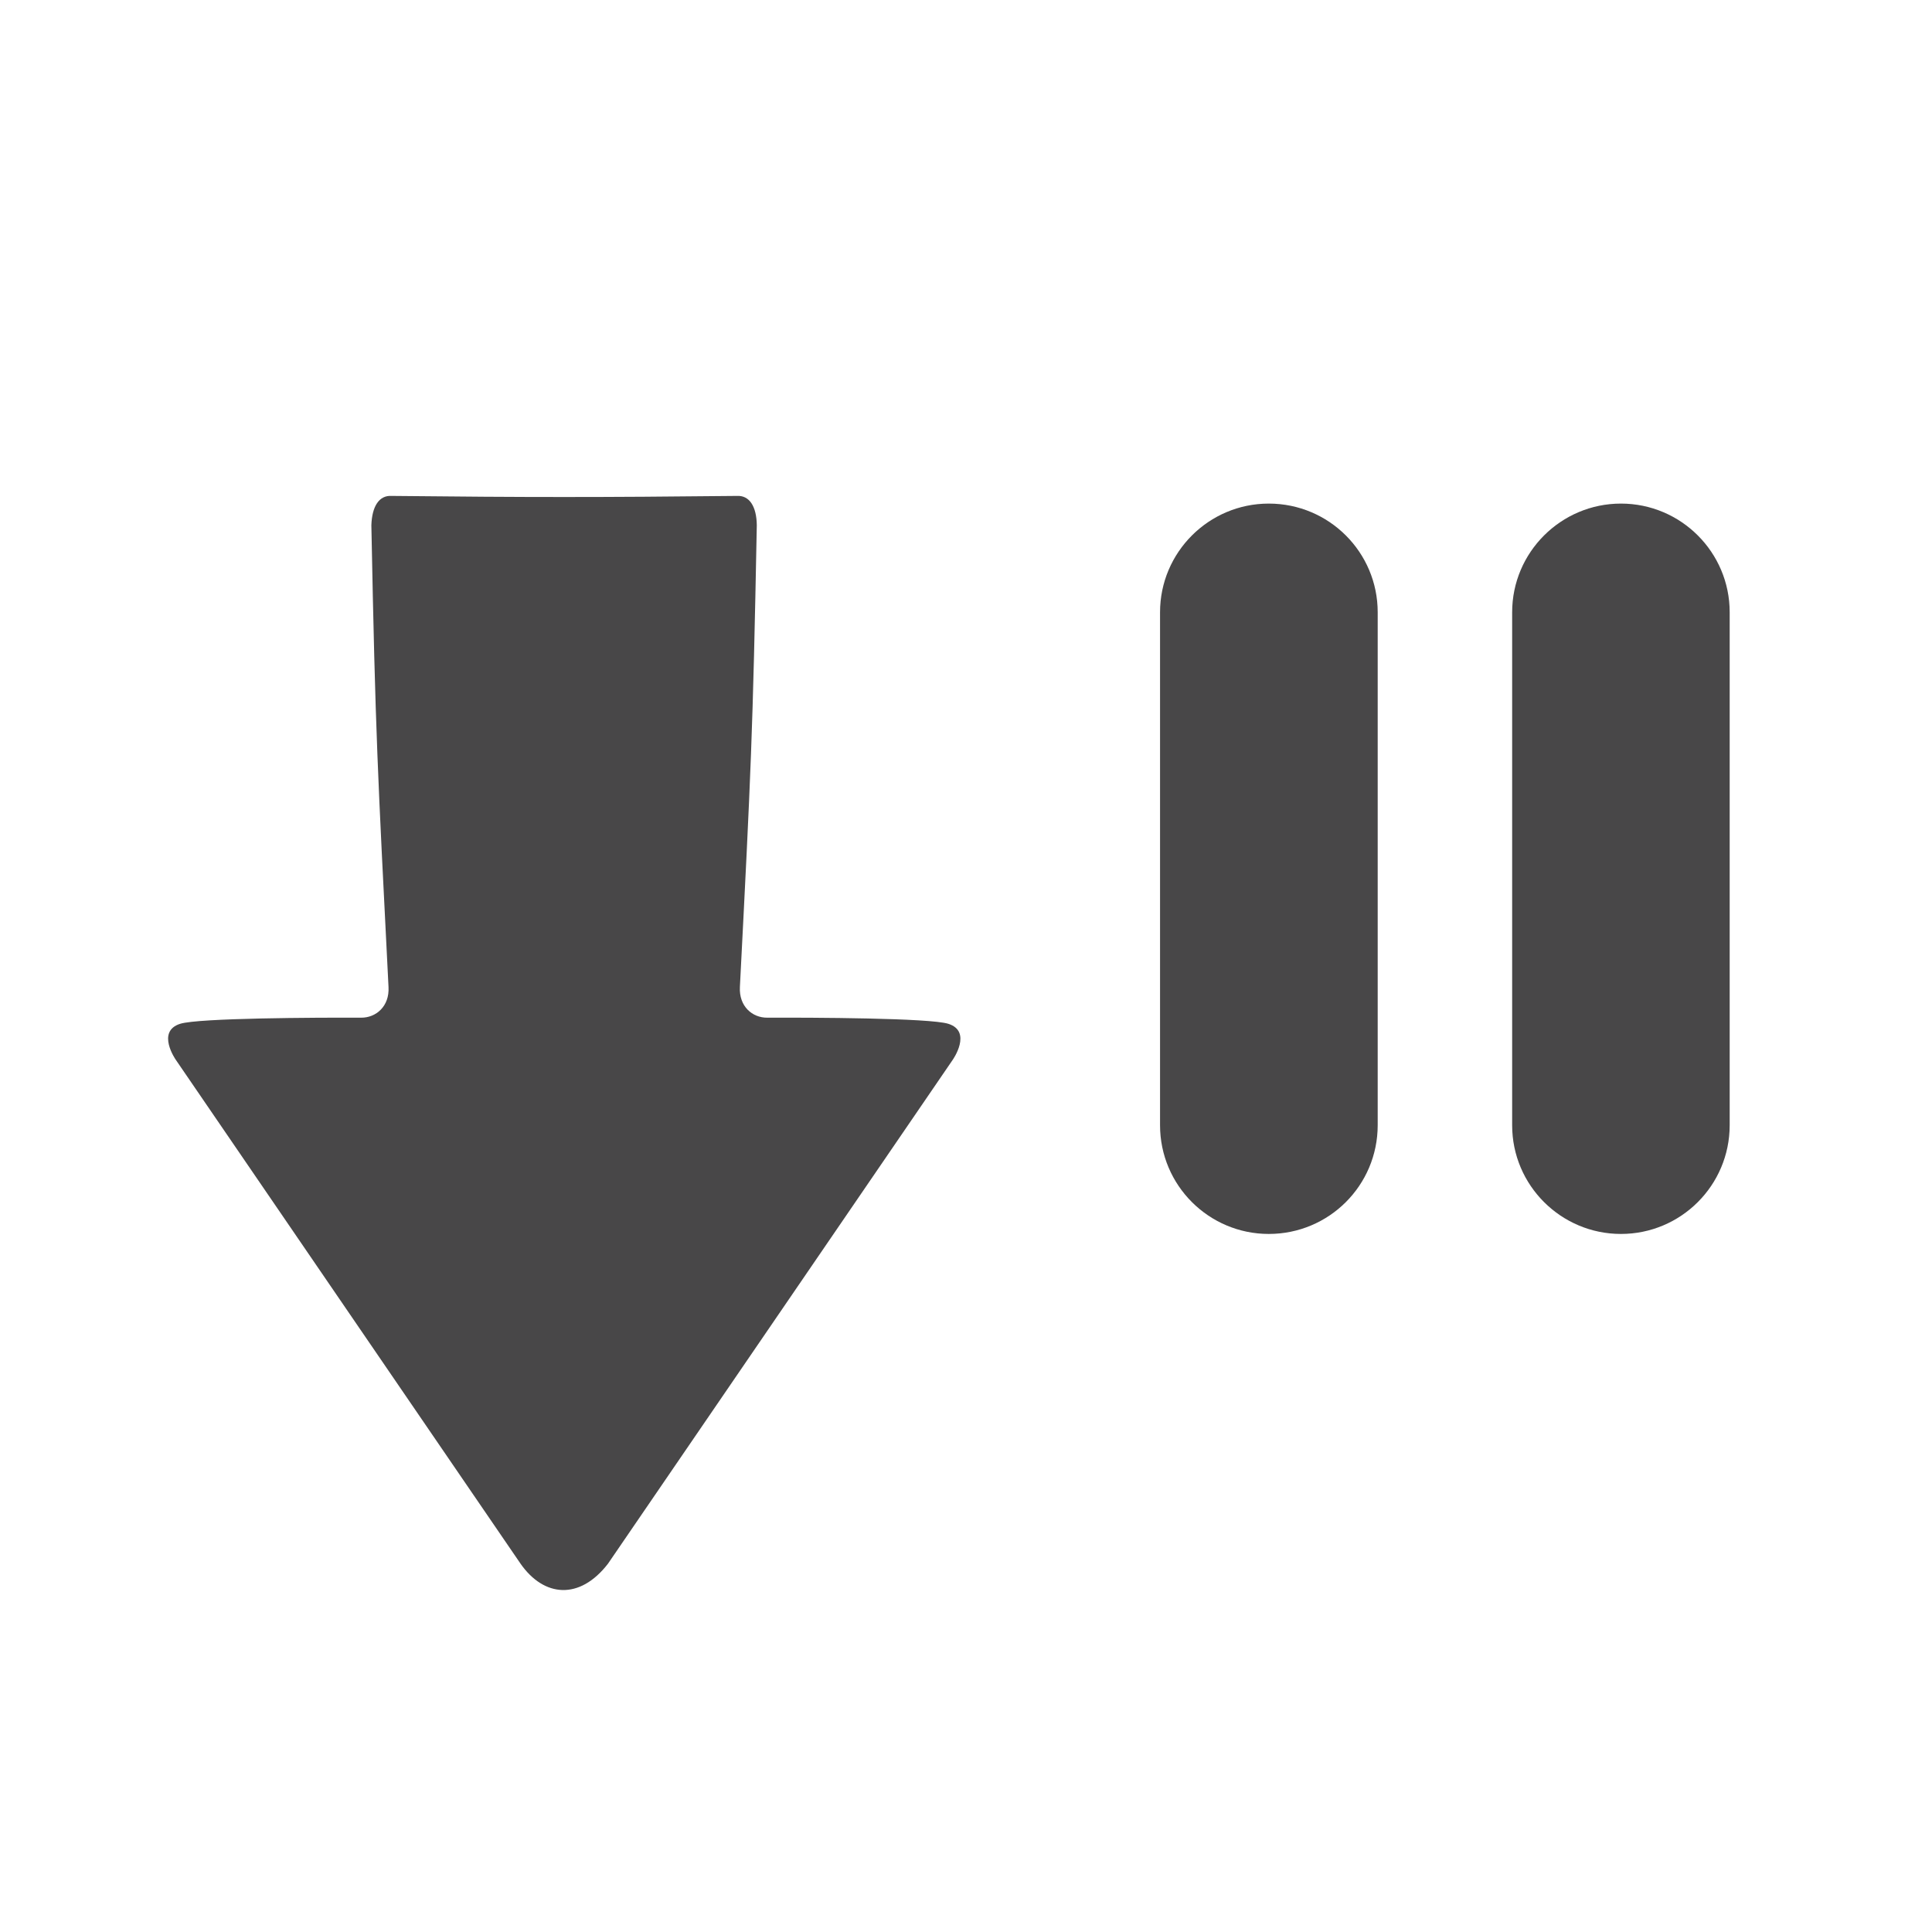
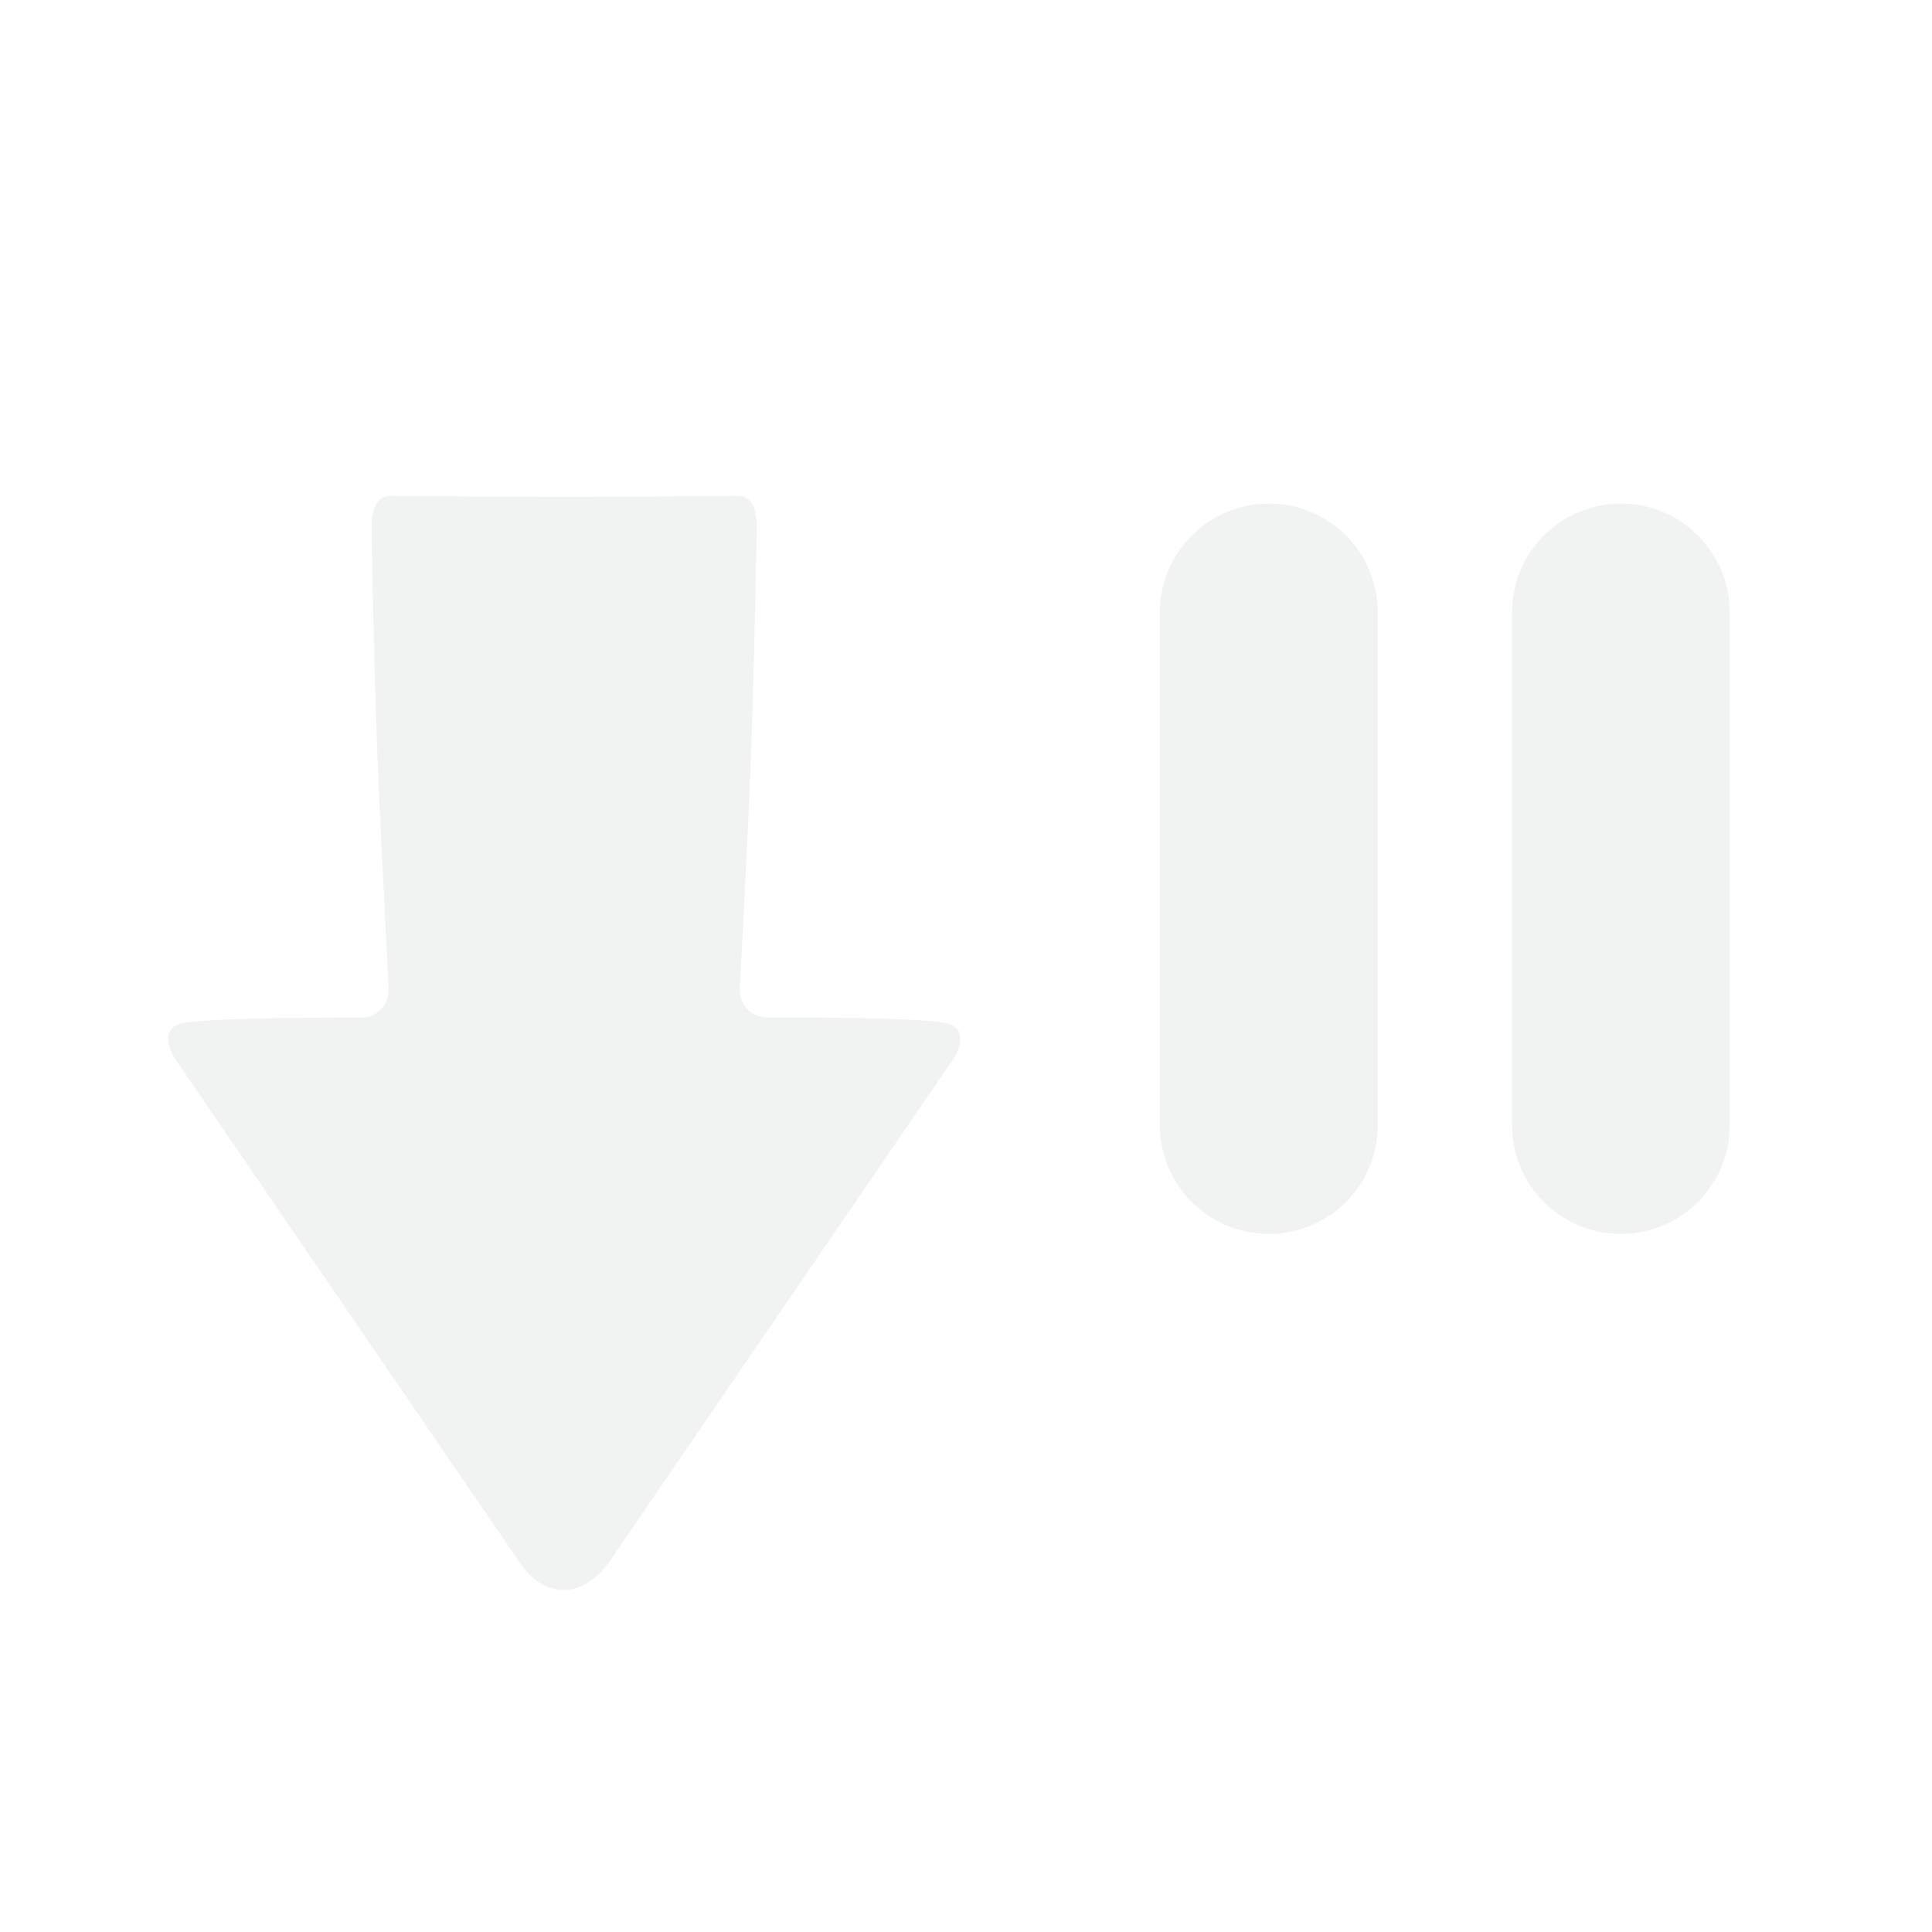
<svg xmlns="http://www.w3.org/2000/svg" version="1.1" id="svg3426" x="0px" y="0px" width="32px" height="32px" viewBox="0 0 32 32" enable-background="new 0 0 32 32" xml:space="preserve">
  <defs>
	
	
		</defs>
  <g>
    <g>
-       <path fill="#484748" d="M21.015,20.438c-0.993,0-1.801-0.806-1.801-1.8v-8.497c0-0.993,0.808-1.8,1.801-1.8    c0.998,0,1.804,0.807,1.804,1.8v8.497C22.818,19.633,22.013,20.438,21.015,20.438L21.015,20.438z" />
-       <path fill="#484748" d="M26.848,20.438c-0.993,0-1.802-0.806-1.802-1.8v-8.497c0-0.993,0.809-1.8,1.802-1.8    c0.994,0,1.801,0.807,1.801,1.8v8.497C28.648,19.633,27.841,20.438,26.848,20.438L26.848,20.438z" />
+       <path fill="#F1F2F2" d="M21.015,20.438c-0.993,0-1.803-0.806-1.803-1.799v-8.498c0-0.993,0.81-1.8,1.803-1.8    c0.998,0,1.804,0.807,1.804,1.8v8.498C22.818,19.633,22.013,20.438,21.015,20.438L21.015,20.438z" />
+       <path fill="#F1F2F2" d="M26.848,20.438c-0.993,0-1.804-0.806-1.804-1.799v-8.498c0-0.993,0.811-1.8,1.804-1.8    c0.992,0,1.801,0.807,1.801,1.8v8.498C28.648,19.633,27.841,20.438,26.848,20.438L26.848,20.438z" />
    </g>
-     <path fill="#484748" d="M10.07,25.9l5.71-8.346c0,0,0.331-0.47-0.074-0.597c-0.306-0.096-2.254-0.104-2.998-0.101   c-0.247,0.002-0.47-0.187-0.453-0.508c0.184-3.587,0.213-4.156,0.28-7.648c-0.004-0.313-0.123-0.499-0.332-0.486   c-2.277,0.024-3.438,0.024-5.717,0C6.28,8.201,6.161,8.386,6.151,8.7c0.068,3.492,0.103,4.061,0.284,7.648   c0.018,0.321-0.208,0.51-0.453,0.508c-0.743-0.003-2.692,0.005-2.997,0.101c-0.404,0.127-0.073,0.597-0.073,0.597l5.71,8.346   C9.009,26.454,9.6,26.508,10.07,25.9z" />
+     <path fill="#F1F2F2" d="M10.07,25.9l5.71-8.346c0,0,0.331-0.472-0.074-0.599c-0.306-0.097-2.254-0.104-2.998-0.103   c-0.247,0.002-0.47-0.187-0.453-0.506c0.186-3.587,0.213-4.156,0.28-7.648c-0.004-0.313-0.123-0.499-0.332-0.486   c-2.277,0.024-3.438,0.024-5.717,0C6.28,8.201,6.161,8.386,6.151,8.7c0.068,3.492,0.103,4.061,0.284,7.648   c0.018,0.321-0.208,0.509-0.453,0.507c-0.743-0.002-2.692,0.006-2.997,0.102c-0.404,0.127-0.073,0.598-0.073,0.598l5.71,8.346   C9.009,26.454,9.6,26.508,10.07,25.9z" />
  </g>
</svg>
